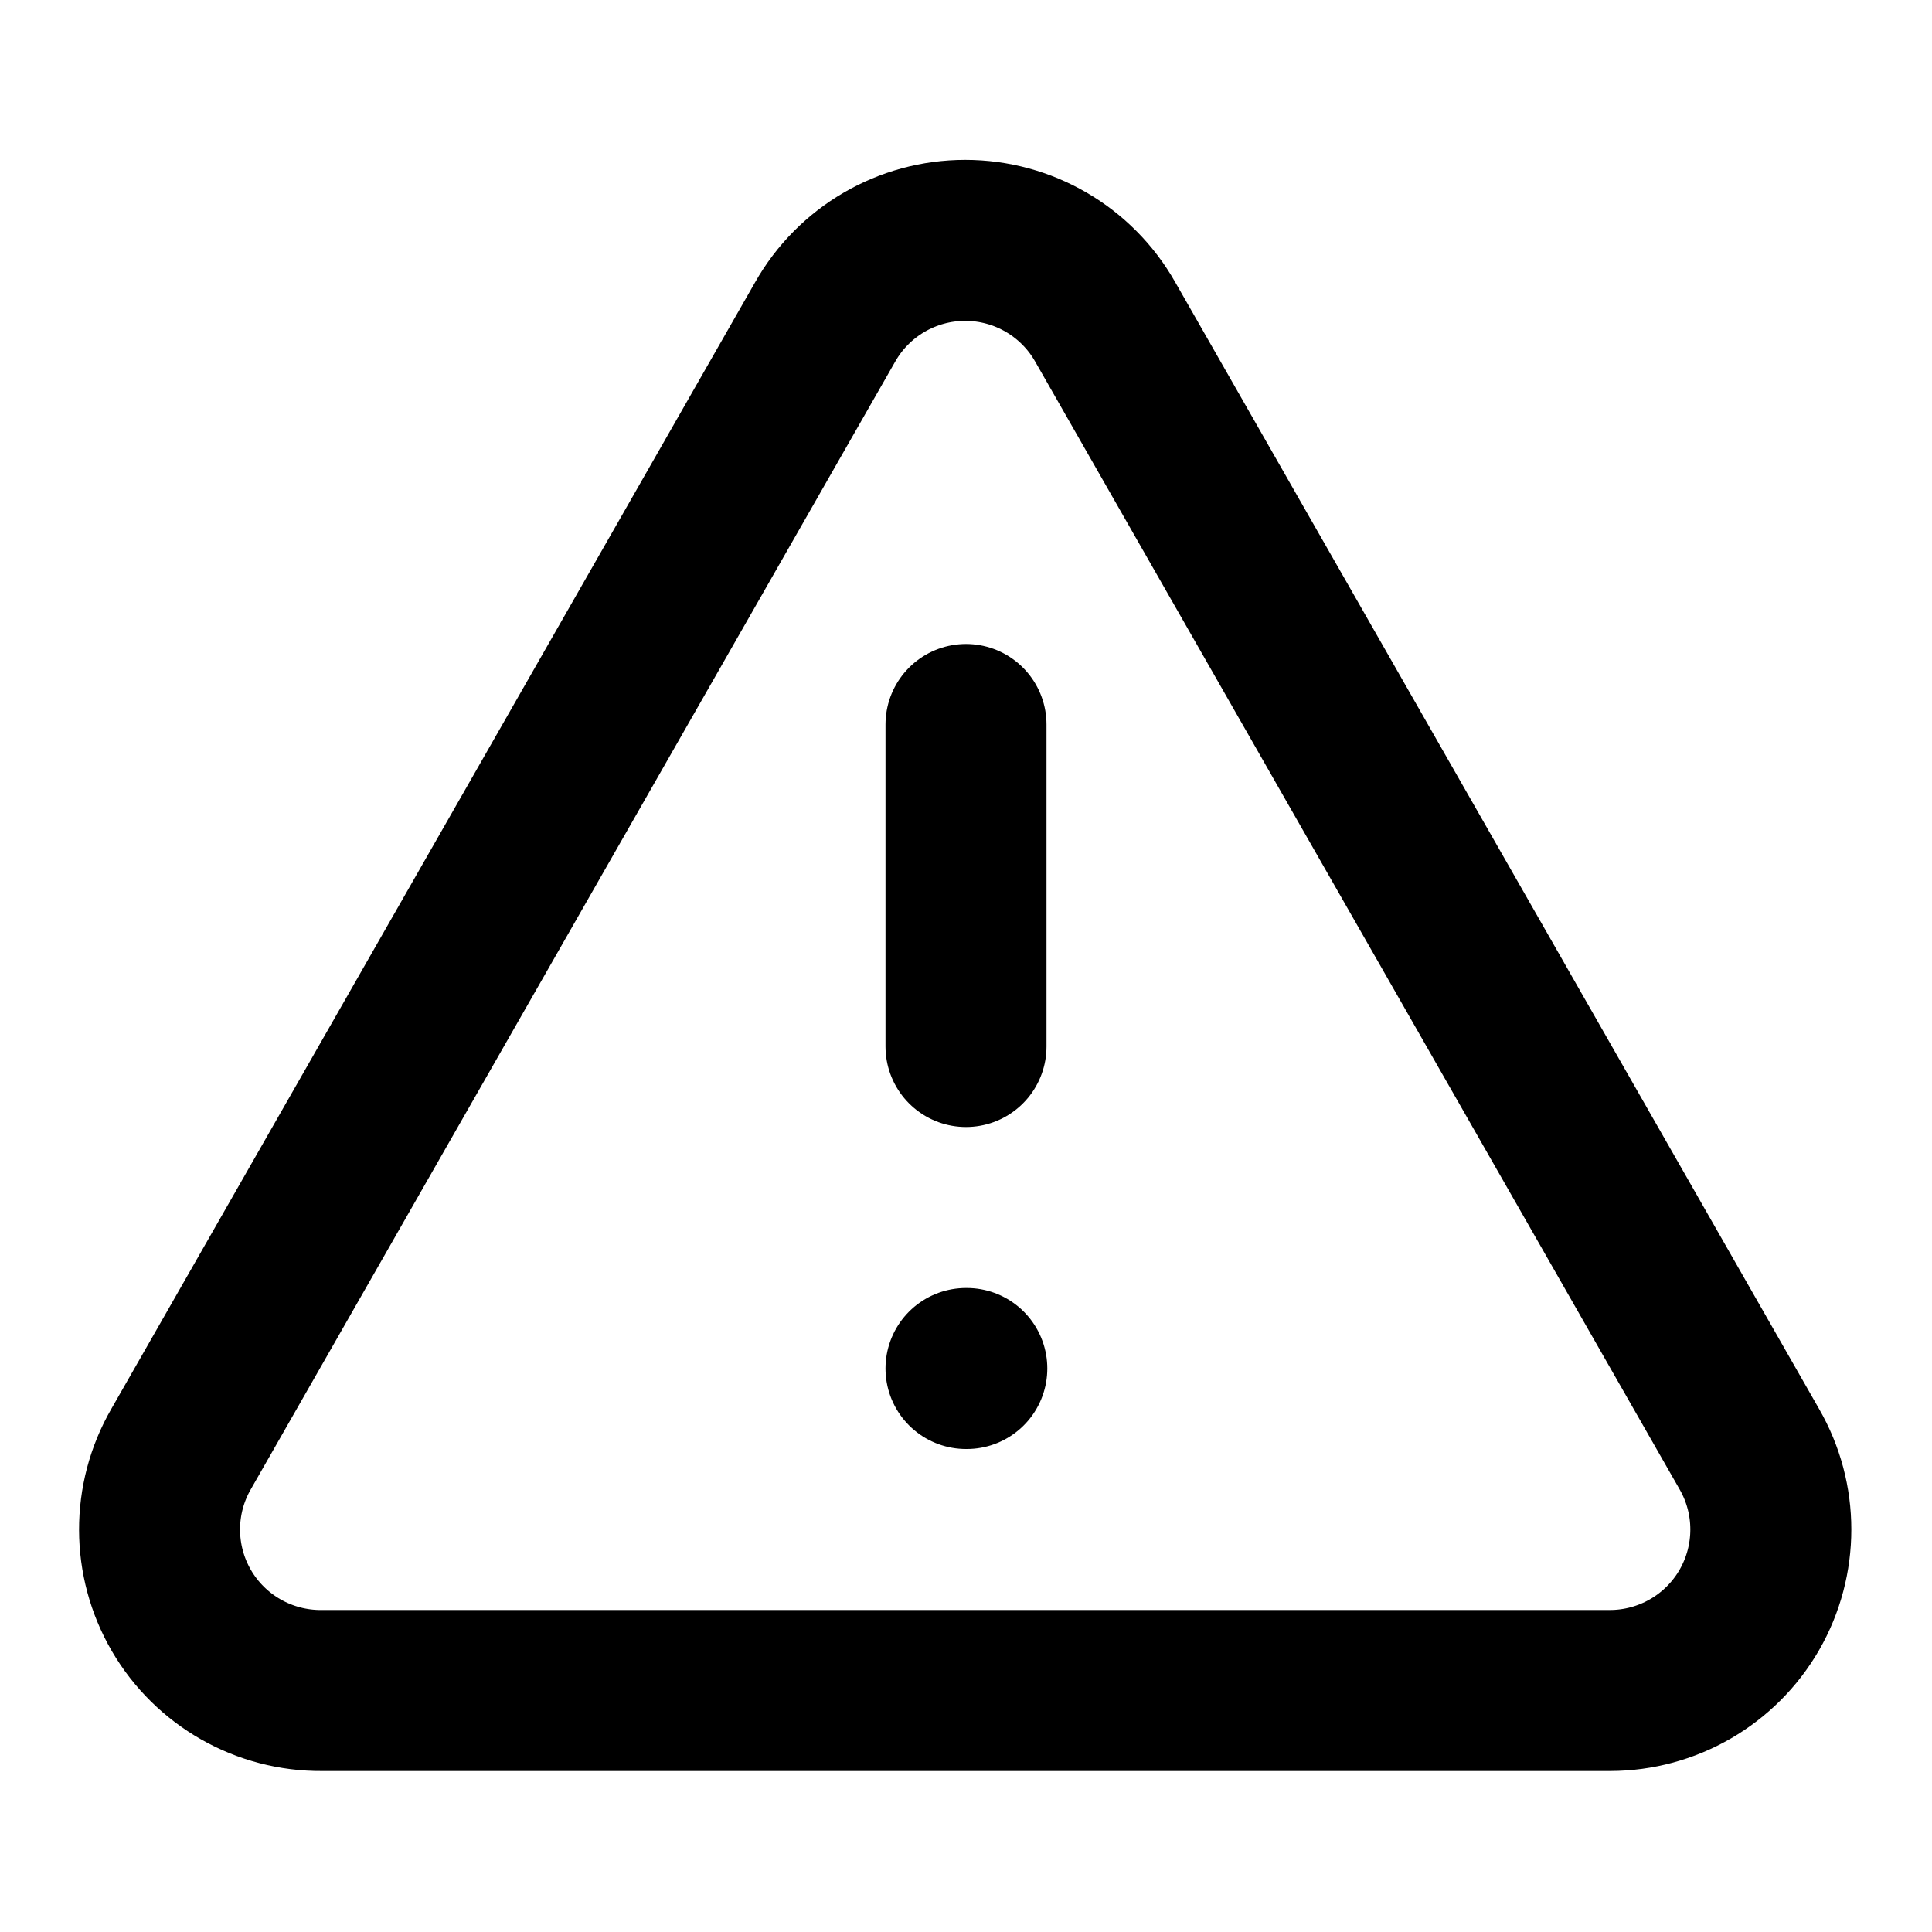
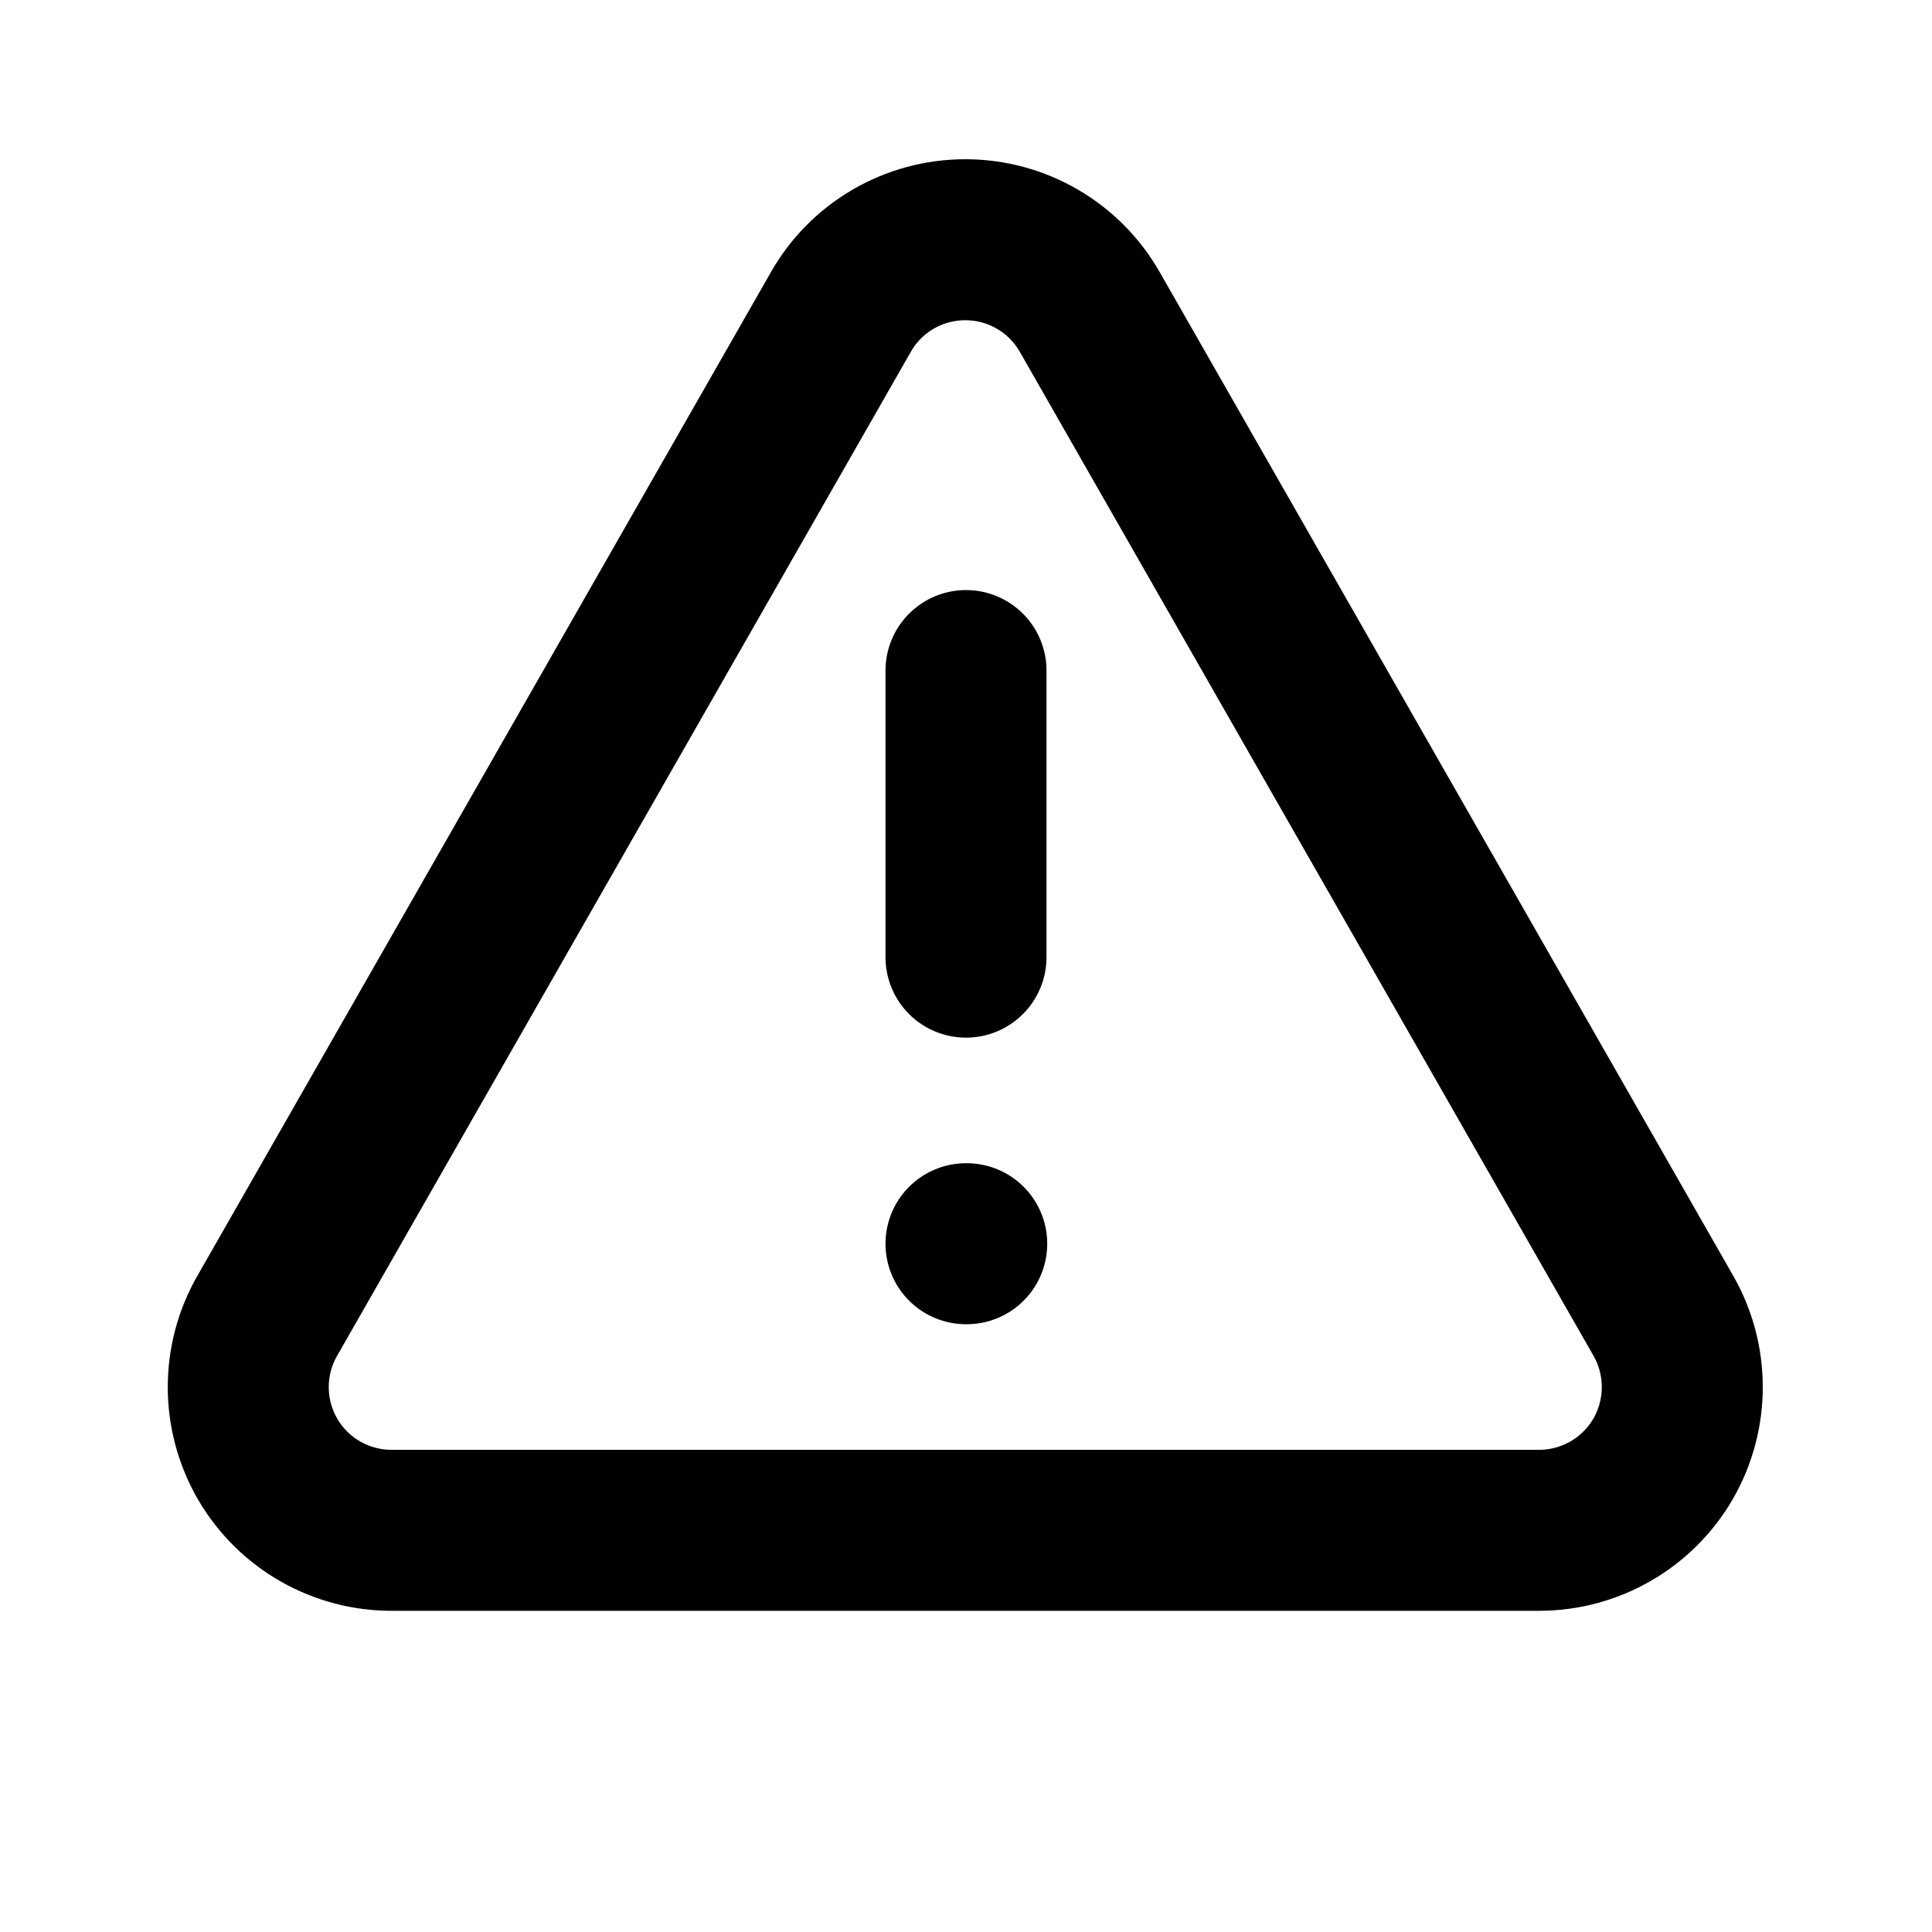
<svg xmlns="http://www.w3.org/2000/svg" width="24" height="24" viewBox="0 0 24 24" fill="none">
  <g>
    <g clip-path="url(#clip1)">
-       <path transform="matrix(1 0 0 1 1.982 2.986)" d="M10.018 6.014L10.018 10.014M10.018 14.014L10.028 14.014M19.748 15.014L11.748 1.014C11.393 0.387 10.728 0 10.008 0C9.288 0 8.623 0.387 8.268 1.014L0.268 15.014C-0.091 15.635 -0.089 16.402 0.272 17.022C0.634 17.642 1.3 18.02 2.018 18.014L18.018 18.014C18.732 18.013 19.392 17.632 19.749 17.013C20.105 16.394 20.105 15.632 19.748 15.014Z" fill="none" stroke="currentColor" stroke-width="2" stroke-linecap="round" stroke-linejoin="round" />
+       <path transform="matrix(1 0 0 1 3.084 2.978)" d="M8.916 5.352L8.916 8.912M8.916 12.472L8.925 12.472M17.576 13.362L10.456 0.902C10.14 0.344 9.548 0 8.907 0C8.266 0 7.674 0.344 7.359 0.902L0.239 13.362C-0.081 13.915 -0.079 14.598 0.242 15.15C0.564 15.701 1.157 16.038 1.796 16.032L16.036 16.032C16.671 16.032 17.259 15.692 17.577 15.142C17.893 14.591 17.893 13.912 17.576 13.362Z" fill="none" stroke="currentColor" stroke-width="2" stroke-linecap="round" stroke-linejoin="round" />
    </g>
  </g>
  <defs>
    <clipPath id="clip1">
      <path d="M0 0L24 0L24 24L0 24Z" />
    </clipPath>
  </defs>
</svg>
